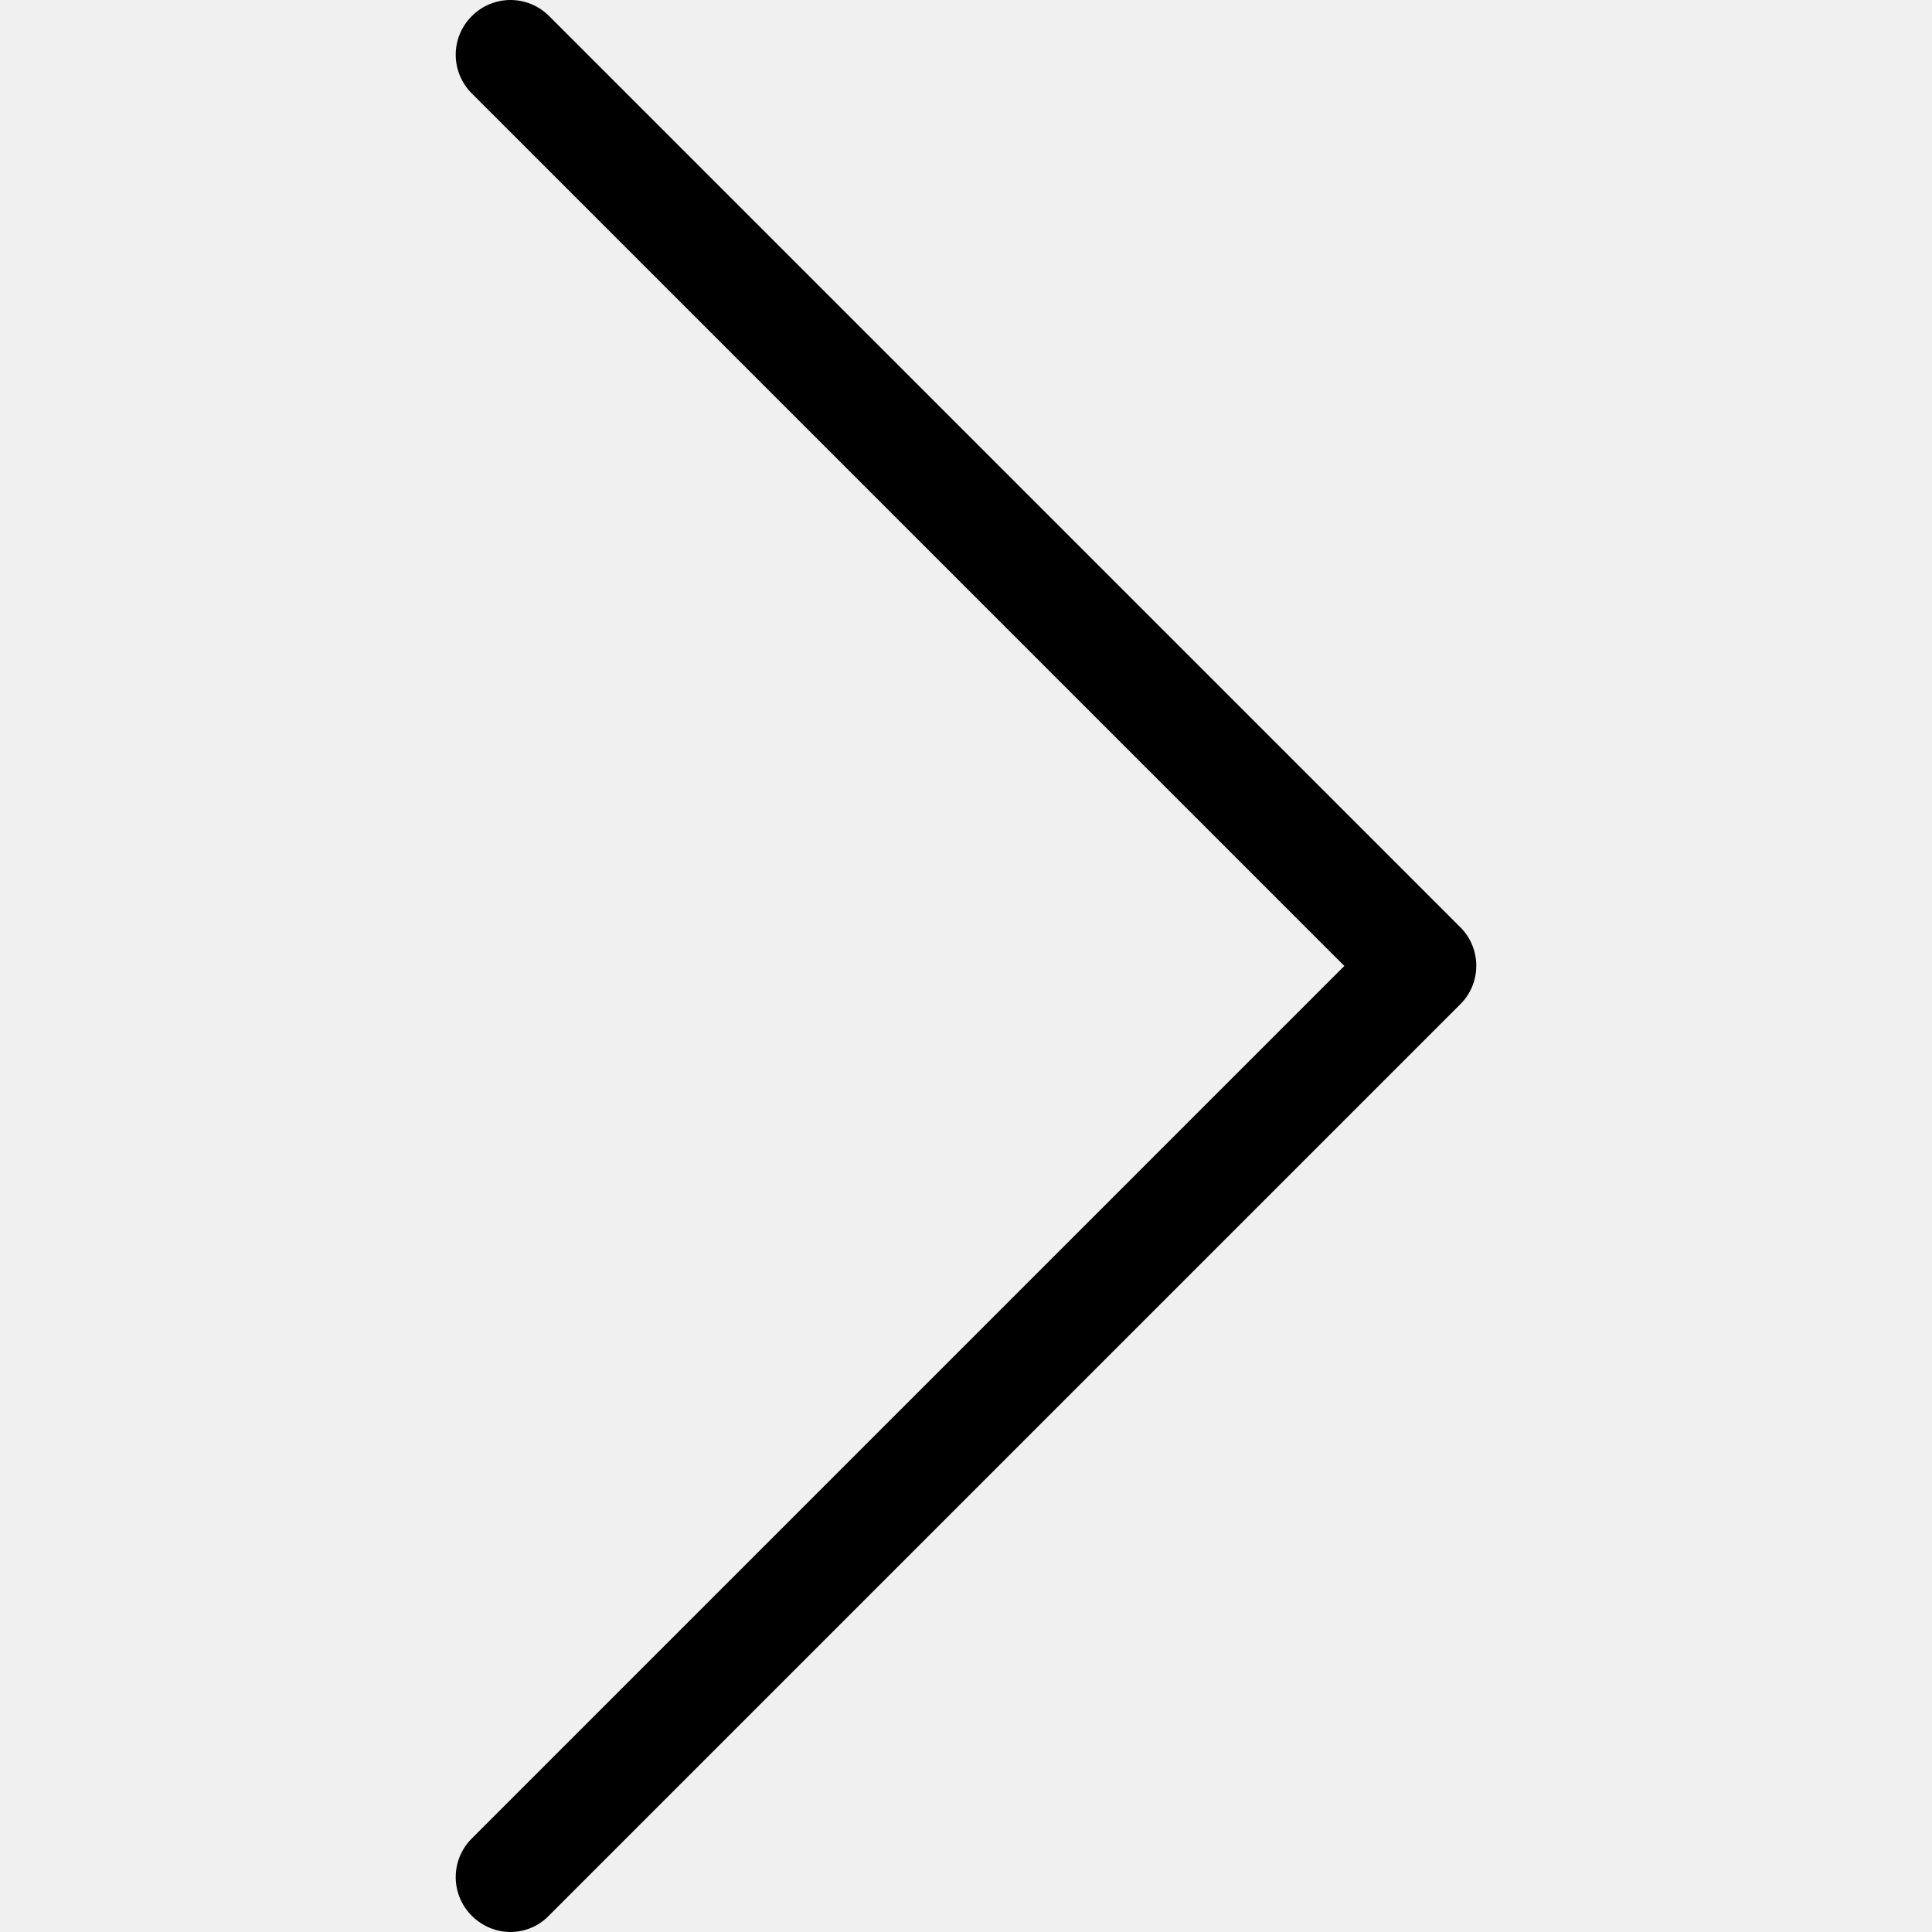
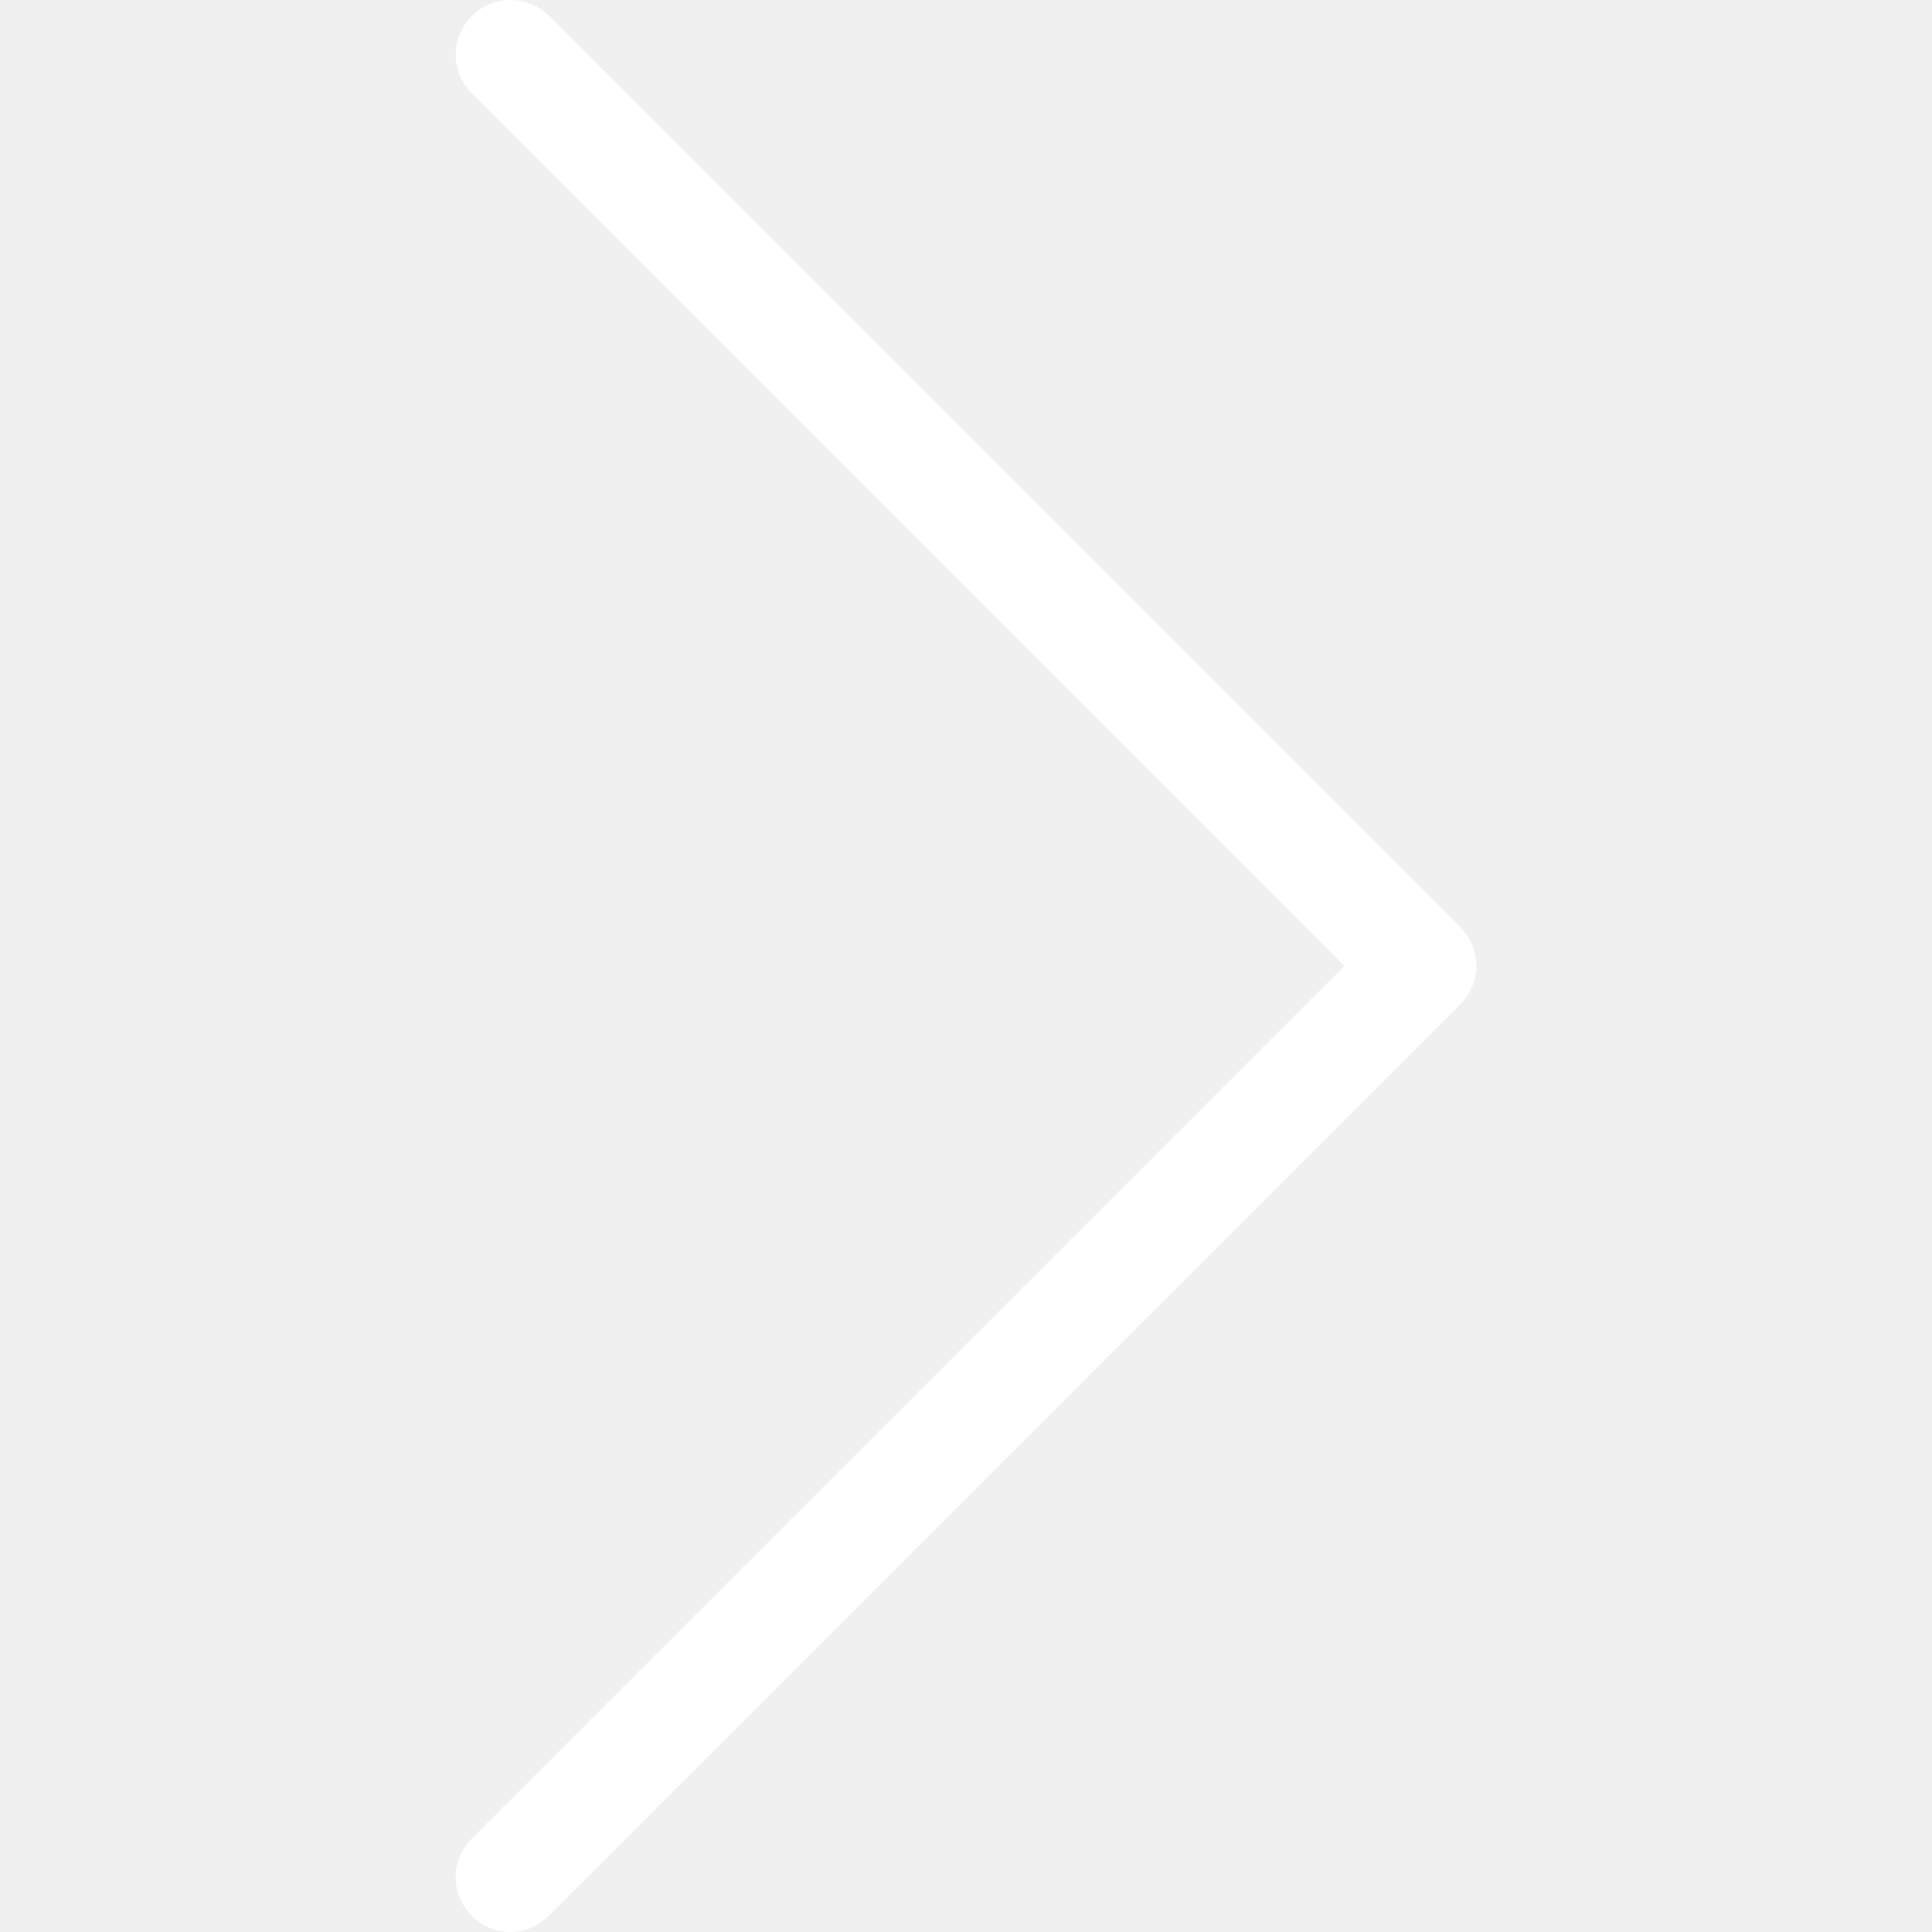
- <svg xmlns="http://www.w3.org/2000/svg" viewBox="0 0 477.175 477.175">
-   <path d="M360.73 229.075l-225.1-225.1c-5.3-5.3-13.8-5.3-19.1 0s-5.3 13.8 0 19.1l215.5 215.5-215.5 215.5c-5.3 5.3-5.3 13.8 0 19.1 2.6 2.6 6.1 4 9.5 4 3.4 0 6.9-1.3 9.5-4l225.1-225.1c5.3-5.2 5.3-13.8.1-19z" />
+ <svg xmlns="http://www.w3.org/2000/svg" width="20" height="20" viewBox="0 0 477.175 477.175">
+   <path fill="#FFFFFF" d="M360.73 229.075l-225.1-225.1c-5.3-5.3-13.8-5.3-19.1 0s-5.3 13.8 0 19.1l215.5 215.5-215.5 215.5c-5.3 5.3-5.3 13.8 0 19.1 2.6 2.6 6.1 4 9.5 4 3.4 0 6.9-1.3 9.5-4l225.1-225.1c5.3-5.2 5.3-13.8.1-19z" />
</svg>
